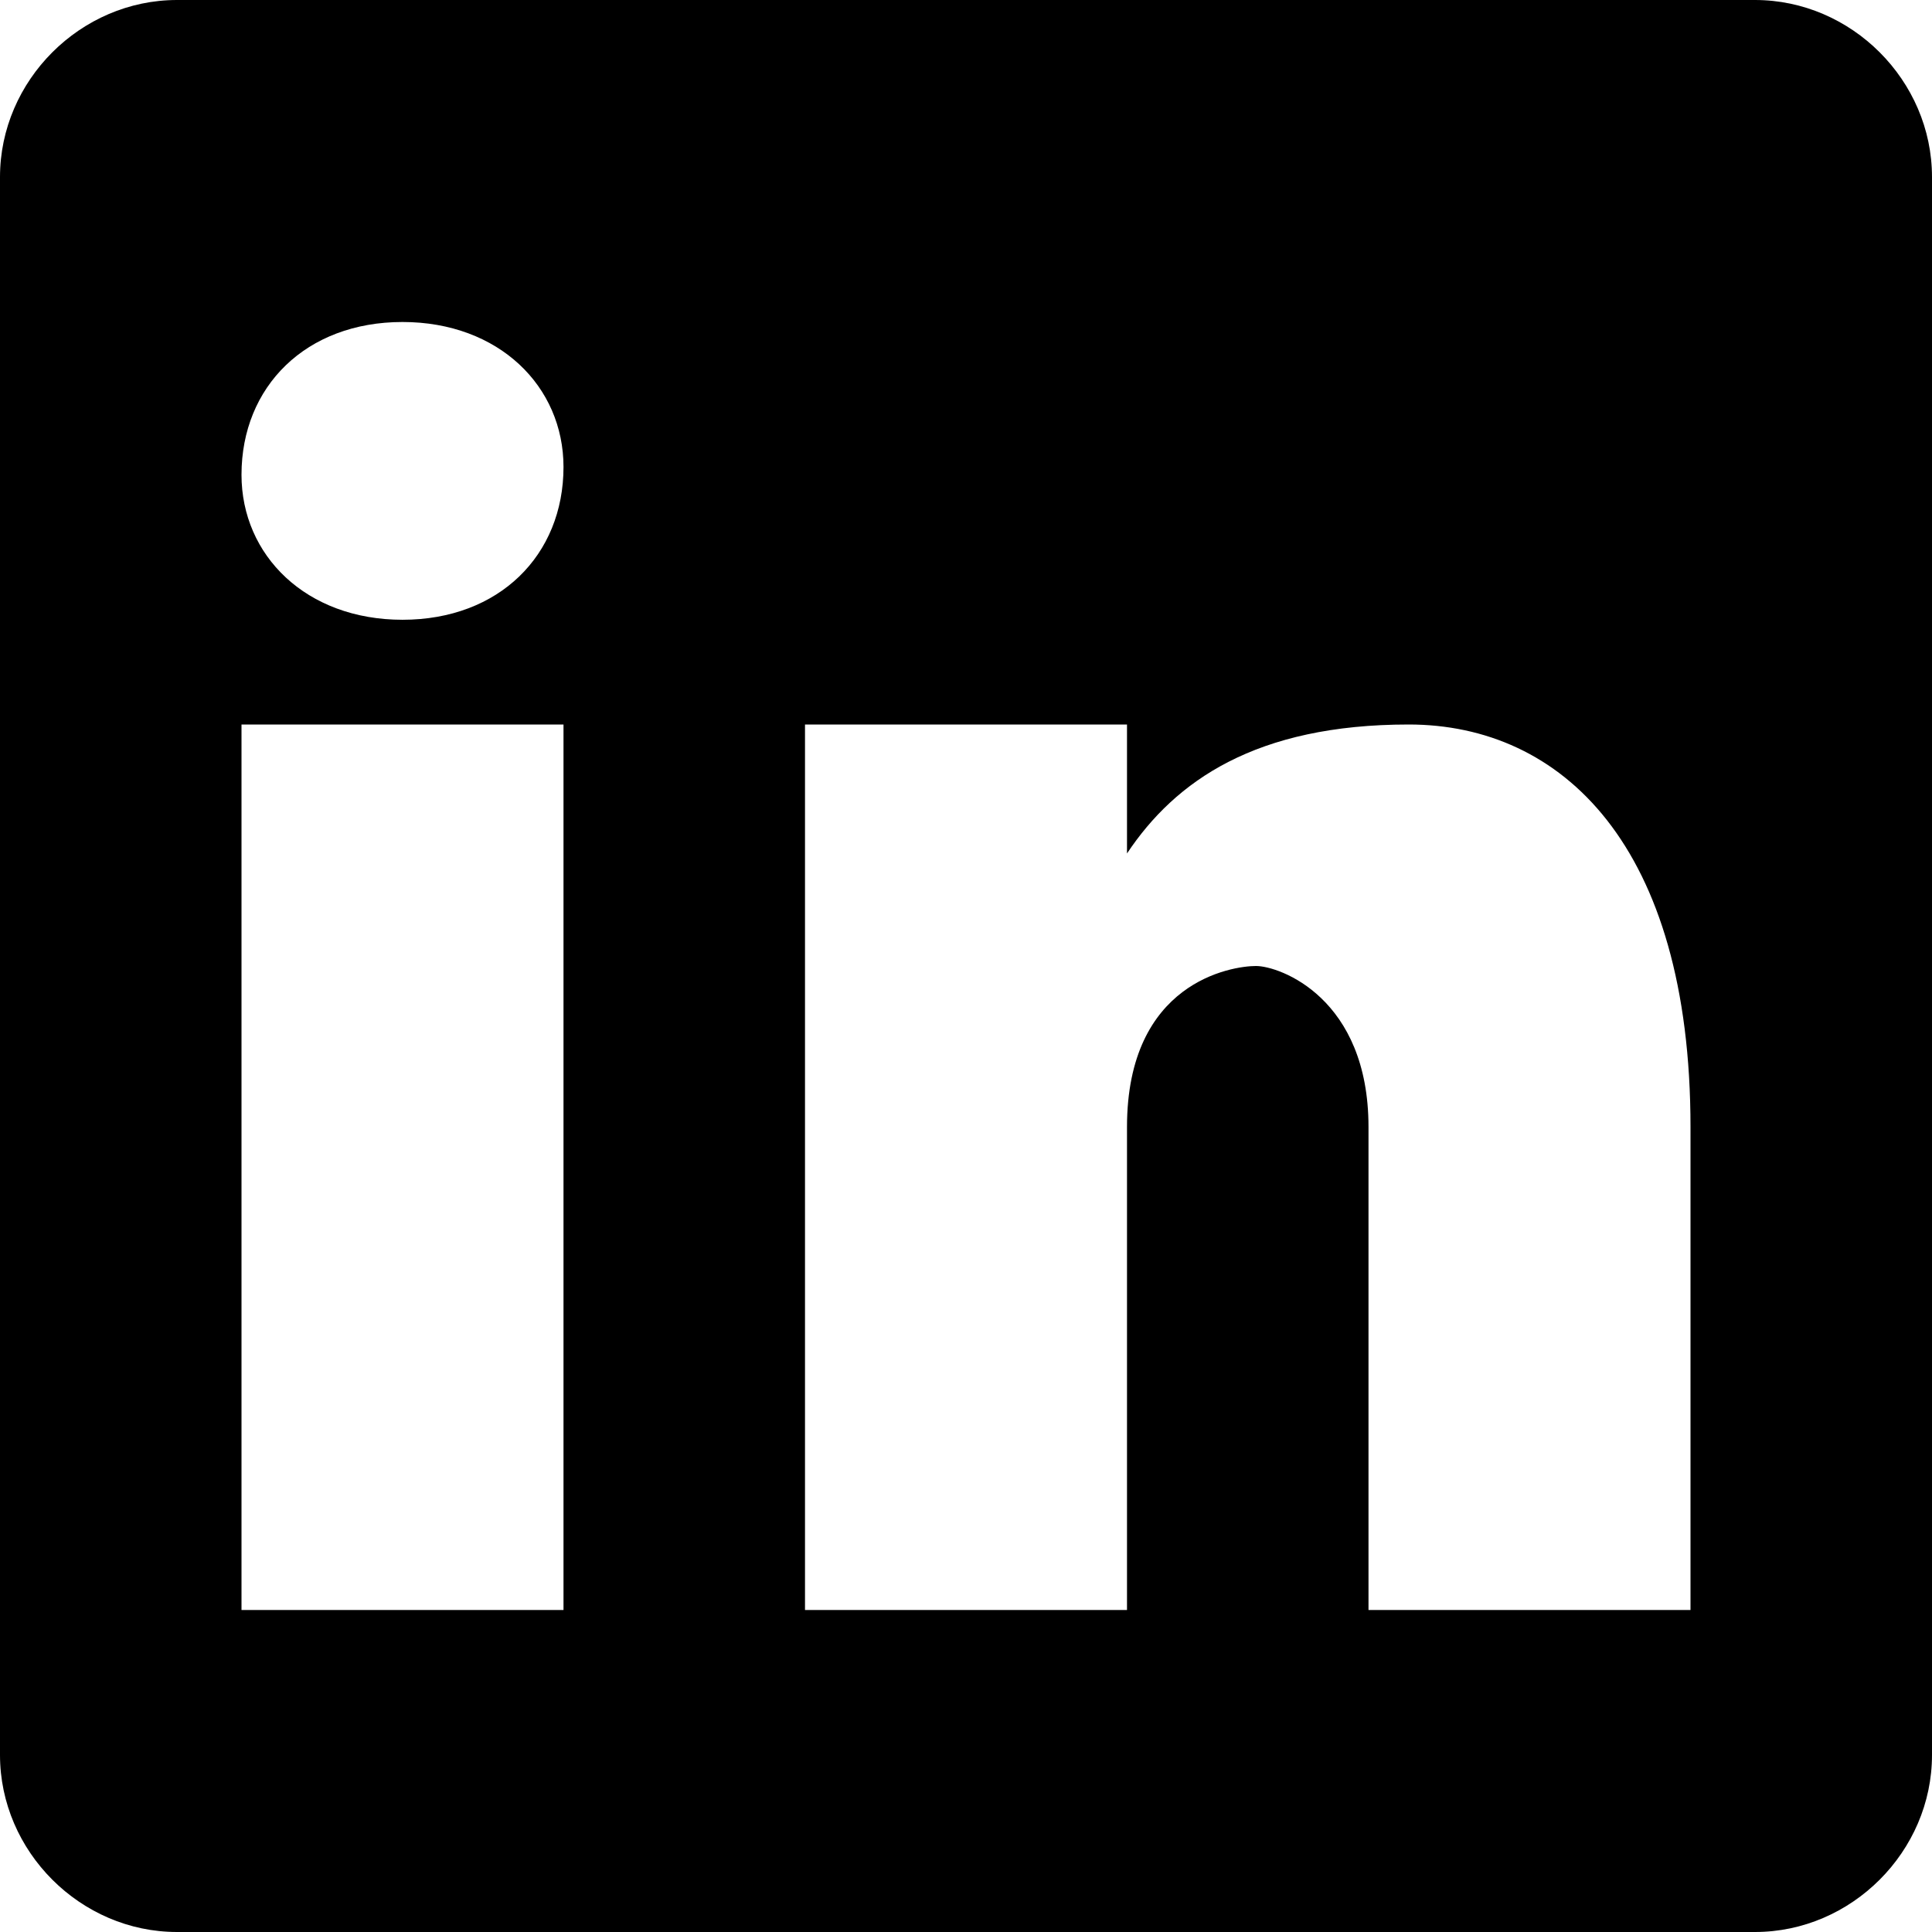
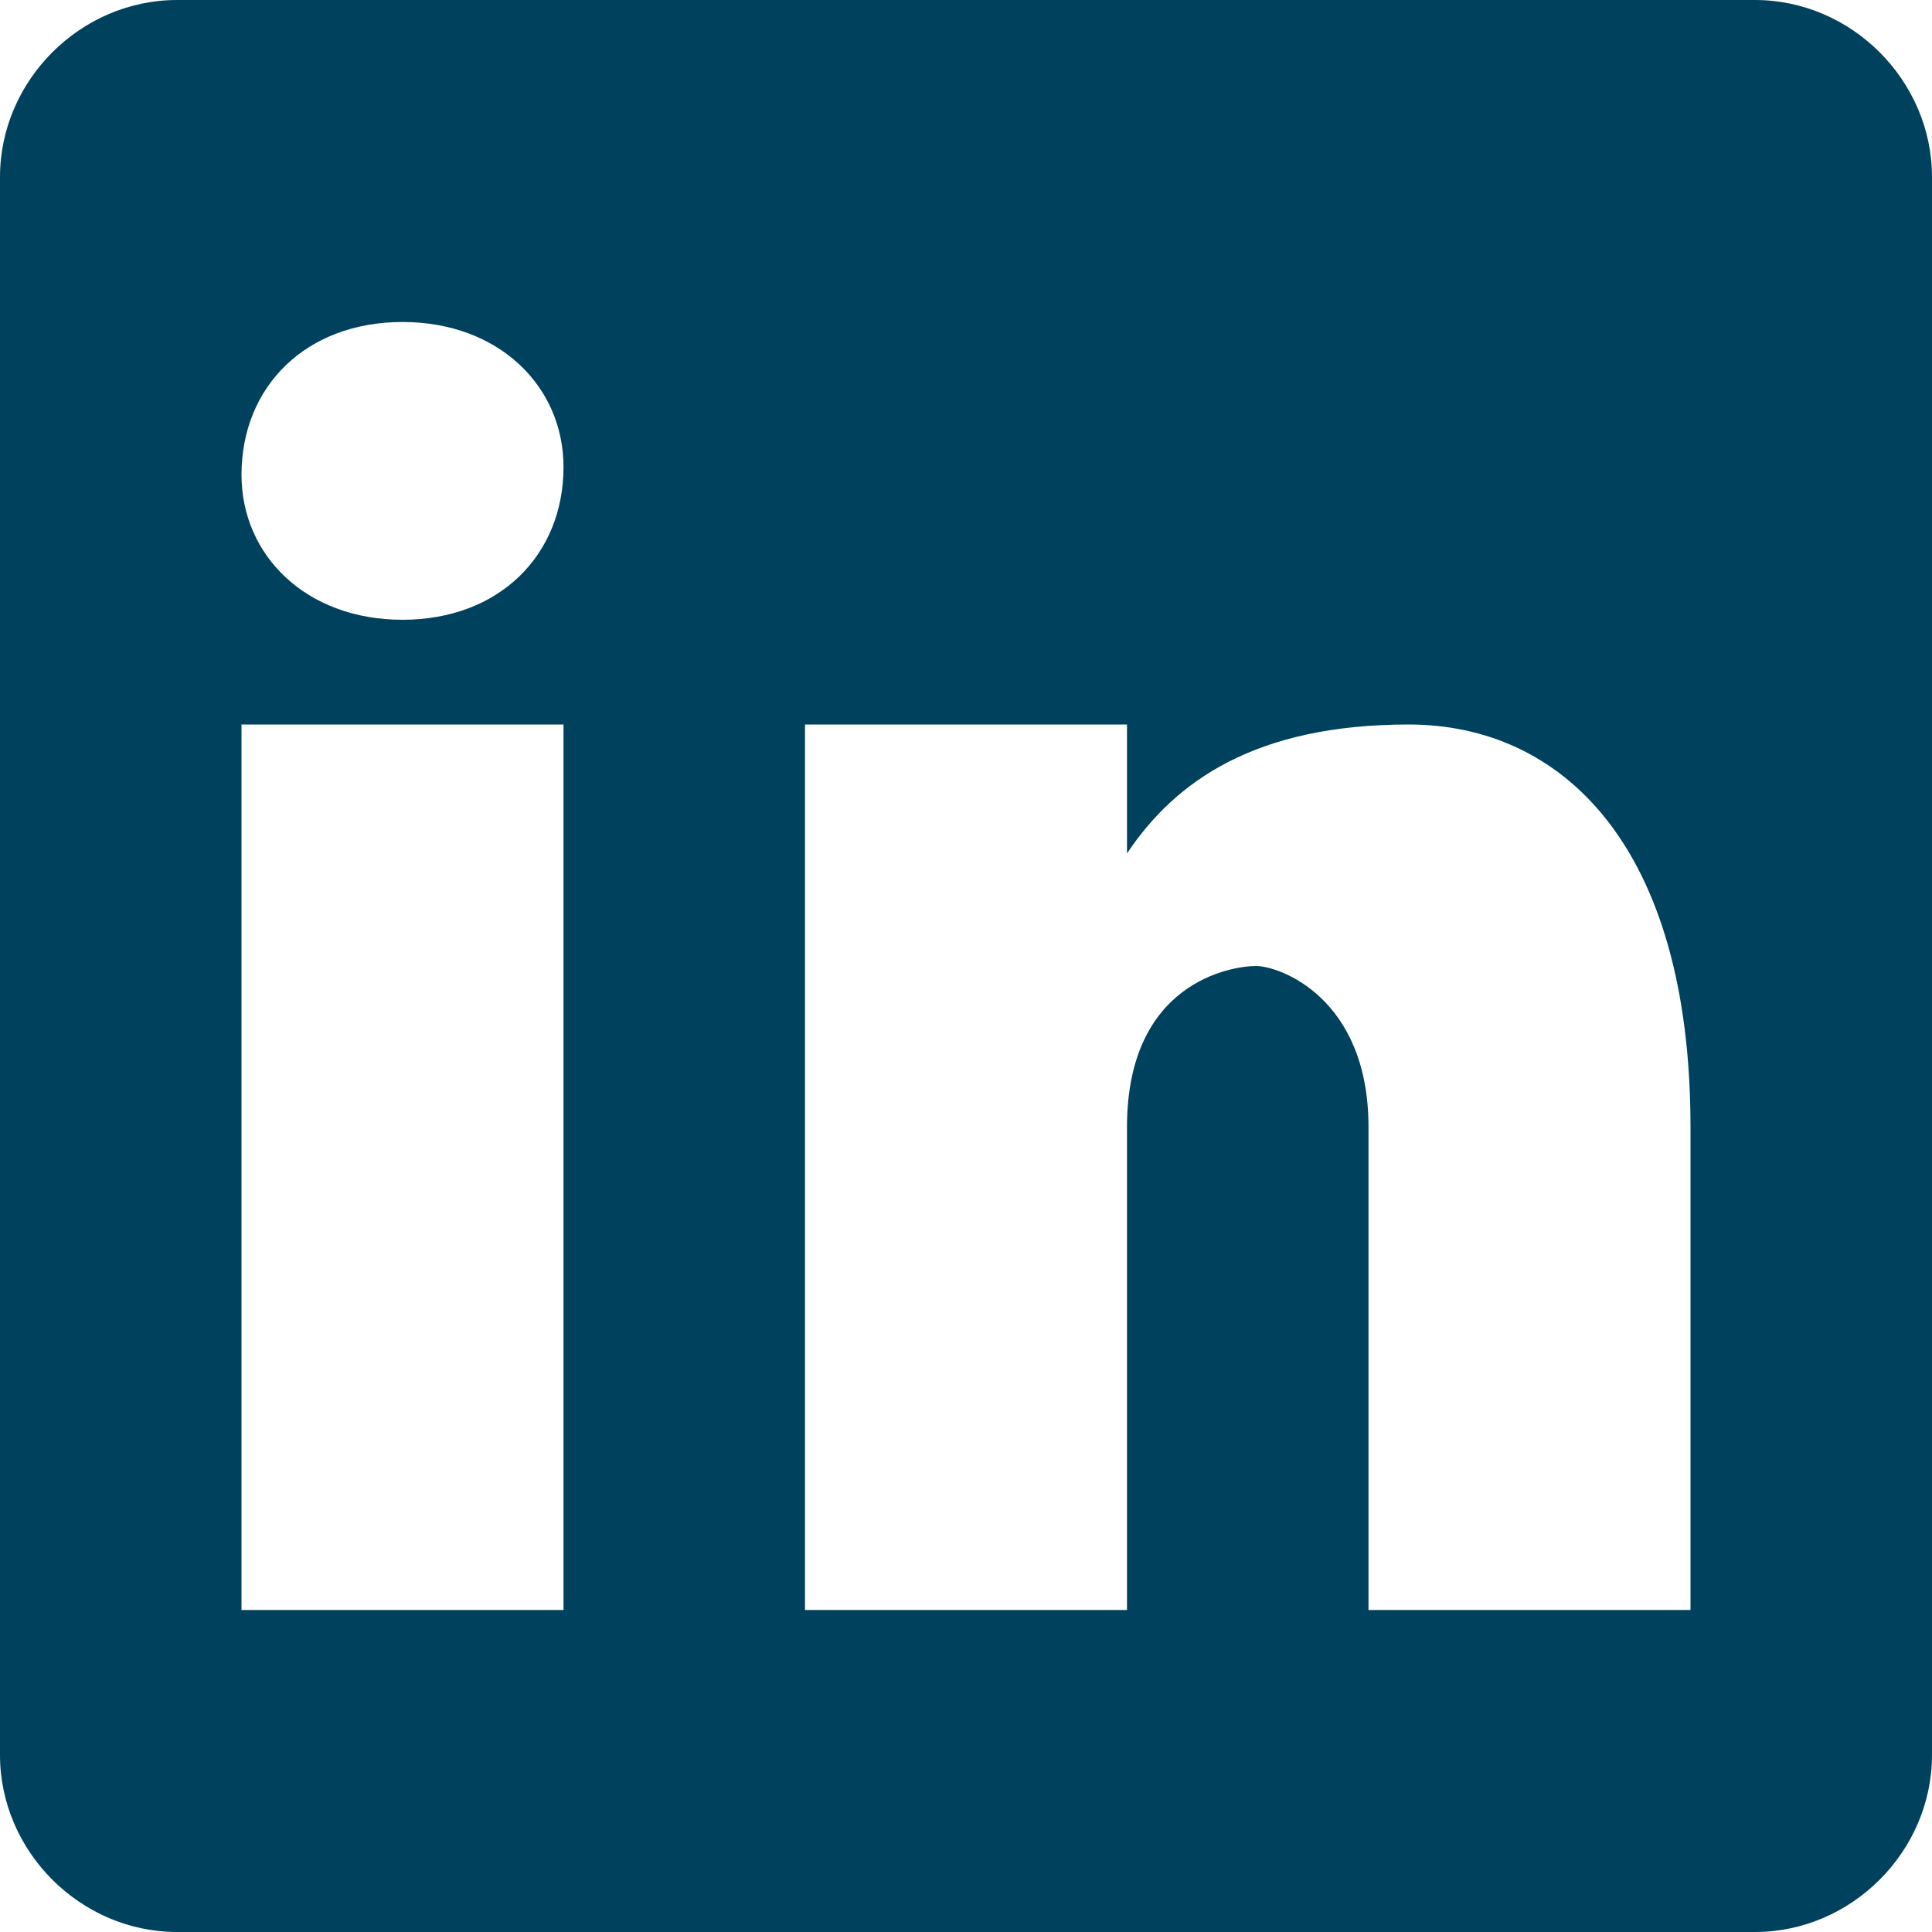
<svg xmlns="http://www.w3.org/2000/svg" viewBox="0 0 24 24" width="24px" height="24px">
-   <path d="M 21.801 0 L 2.199 0 C 1 0 0 1 0 2.199 L 0 21.801 C 0 23 1 24 2.199 24 L 21.801 24 C 23 24 24 23 24 21.801 L 24 2.199 C 24 1 23 0 21.801 0 Z M 7 20 L 3 20 L 3 9 L 7 9 Z M 5 7.699 C 3.801 7.699 3 6.898 3 5.898 C 3 4.801 3.801 4 5 4 C 6.199 4 7 4.801 7 5.801 C 7 6.898 6.199 7.699 5 7.699 Z M 21 20 L 17 20 L 17 14 C 17 12.398 15.898 12 15.602 12 C 15.301 12 14 12.199 14 14 C 14 14.199 14 20 14 20 L 10 20 L 10 9 L 14 9 L 14 10.602 C 14.602 9.699 15.602 9 17.5 9 C 19.398 9 21 10.5 21 14 Z" />
+   <path d="M 21.801 0 L 2.199 0 C 1 0 0 1 0 2.199 L 0 21.801 C 0 23 1 24 2.199 24 L 21.801 24 C 23 24 24 23 24 21.801 L 24 2.199 C 24 1 23 0 21.801 0 Z M 7 20 L 3 20 L 3 9 L 7 9 Z M 5 7.699 C 3.801 7.699 3 6.898 3 5.898 C 3 4.801 3.801 4 5 4 C 6.199 4 7 4.801 7 5.801 C 7 6.898 6.199 7.699 5 7.699 Z M 21 20 L 17 20 L 17 14 C 17 12.398 15.898 12 15.602 12 C 15.301 12 14 12.199 14 14 C 14 14.199 14 20 14 20 L 10 20 L 10 9 L 14 9 L 14 10.602 C 14.602 9.699 15.602 9 17.5 9 C 19.398 9 21 10.5 21 14 Z" fill="#00425e" style="image-rendering: optimizeQuality;" />
</svg>
